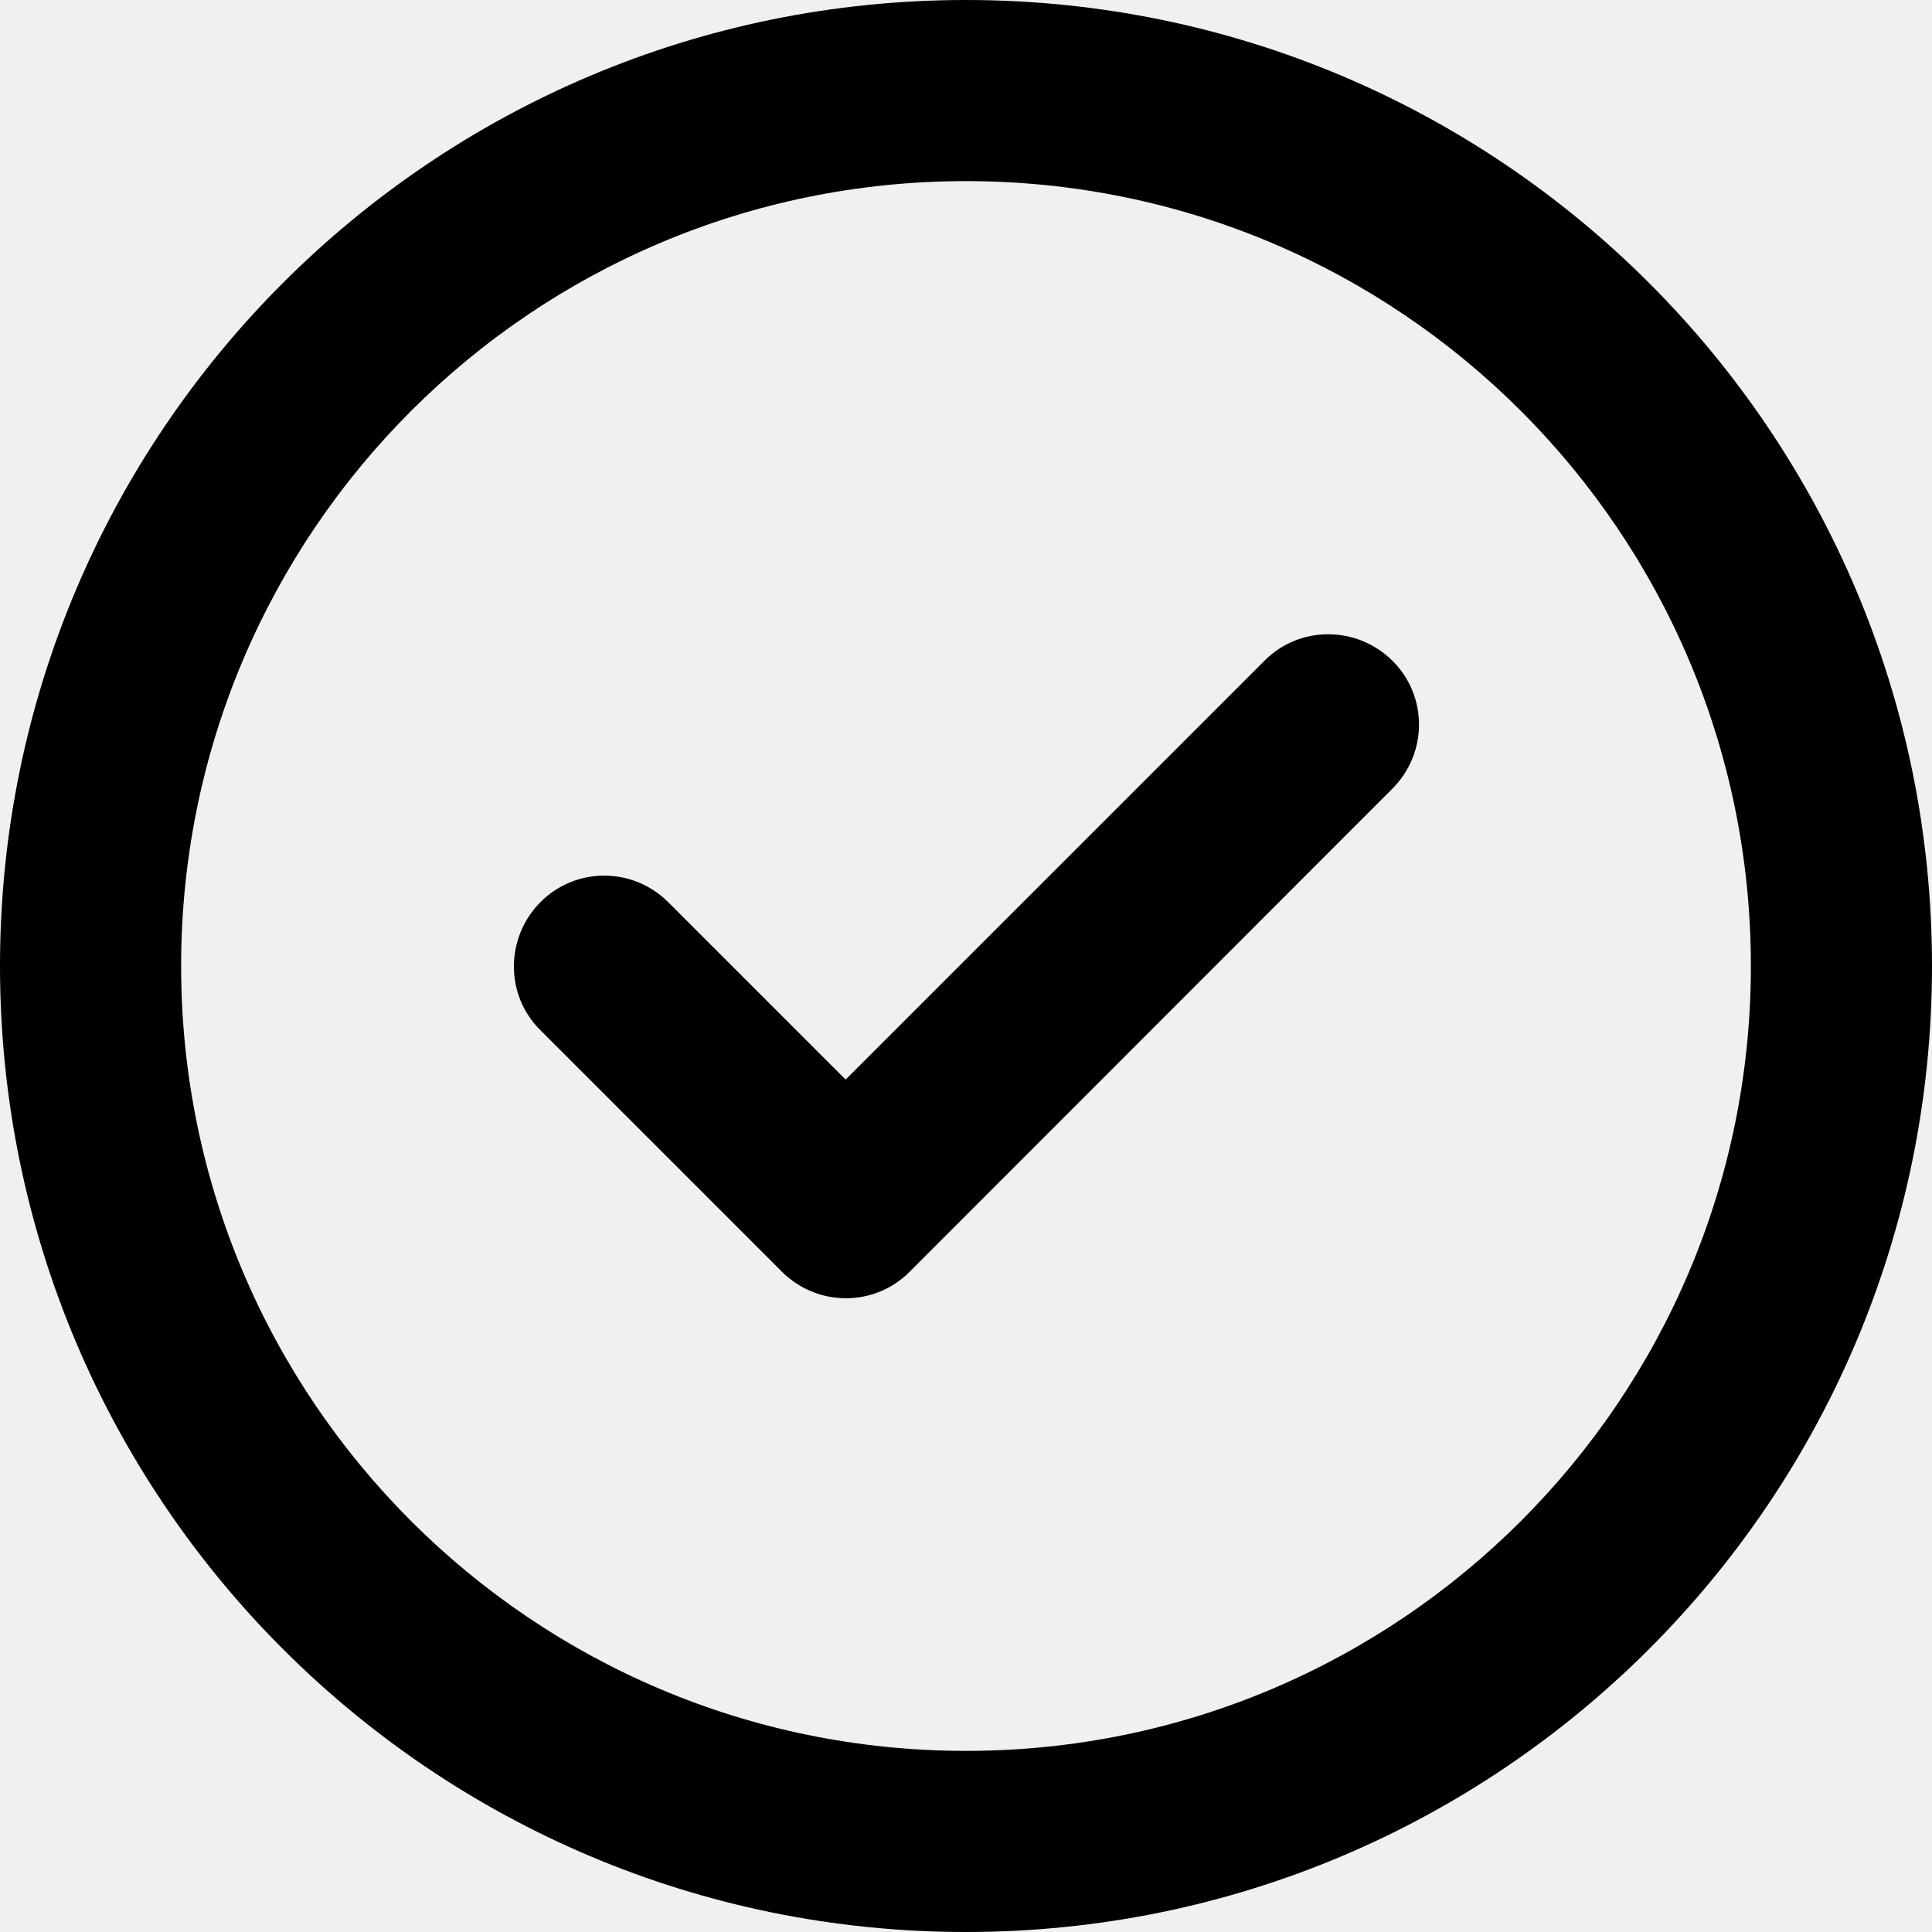
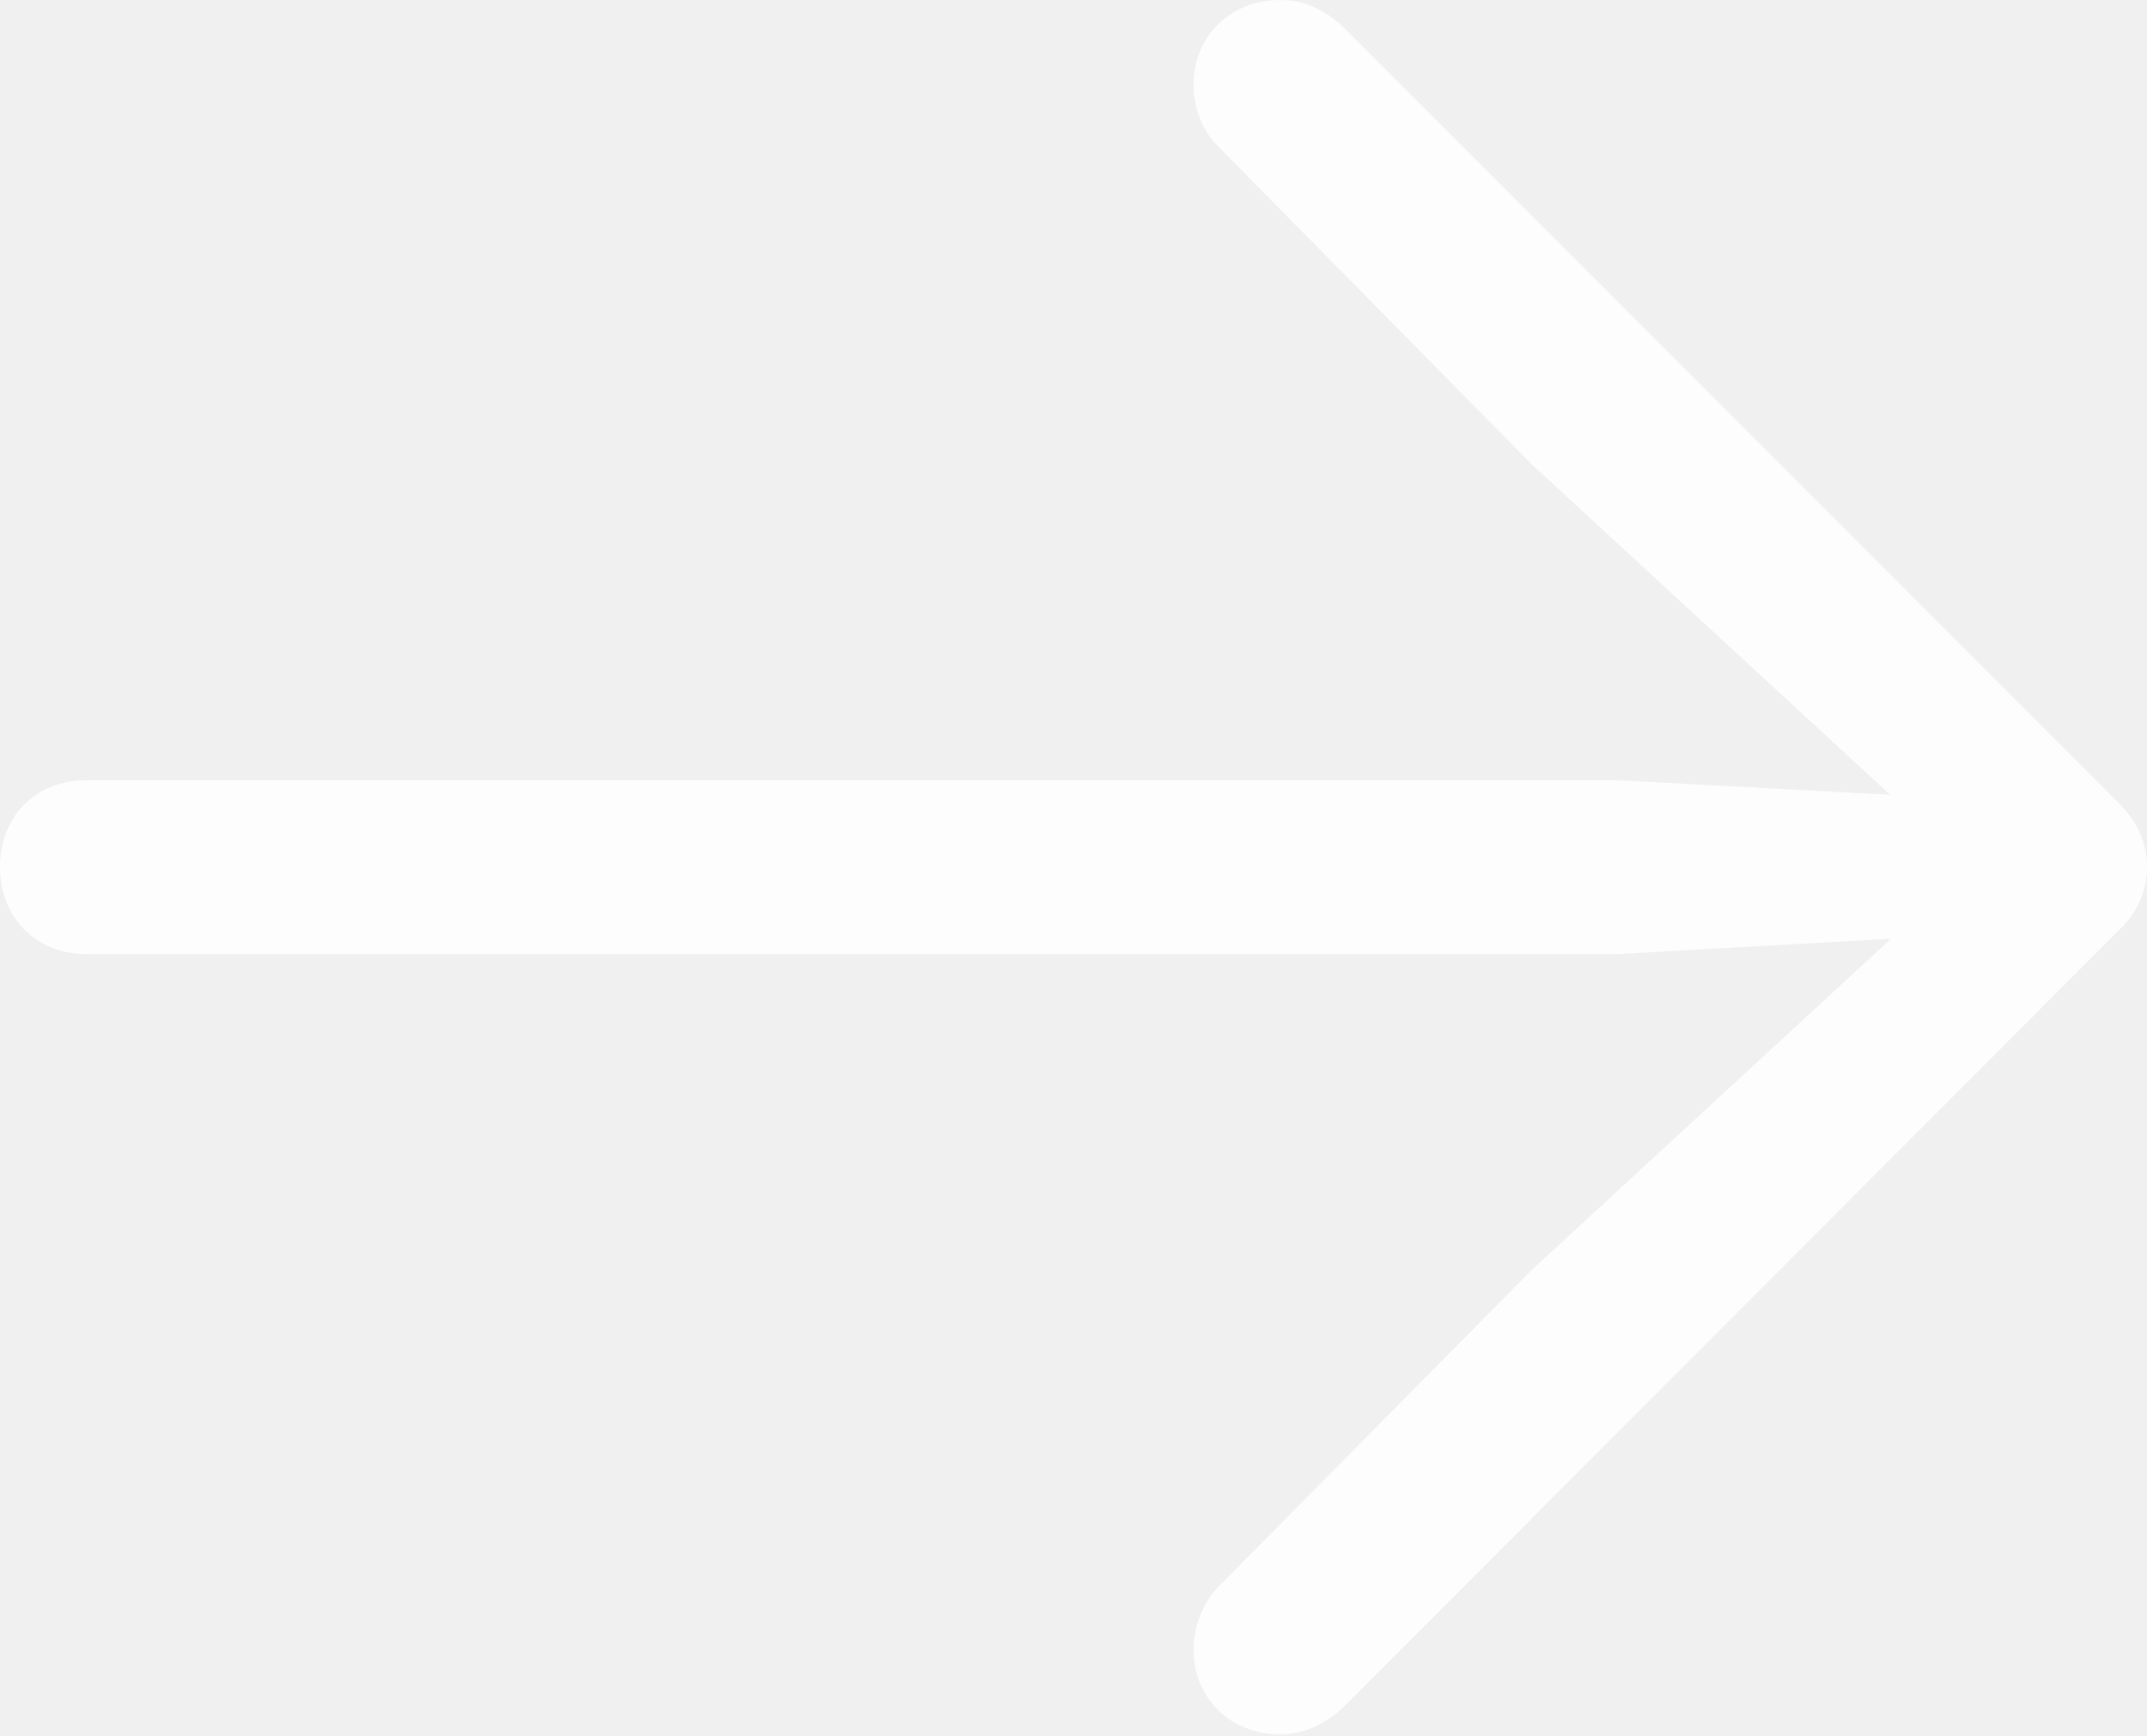
- <svg xmlns="http://www.w3.org/2000/svg" viewBox="0 0 512 512">
-   <path d="M256 48a208 208 0 1 1 0 416 208 208 0 1 1 0-416zm0 464A256 256 0 1 0 256 0a256 256 0 1 0 0 512zM369 209c9.4-9.4 9.4-24.6 0-33.9s-24.6-9.4-33.9 0l-111 111-47-47c-9.4-9.4-24.6-9.4-33.9 0s-9.4 24.6 0 33.9l64 64c9.4 9.4 24.6 9.4 33.9 0L369 209z" />
+ <svg xmlns="http://www.w3.org/2000/svg" version="1.1" viewBox="0 0 299.5 242.125">
+   <g>
+     <rect height="242.125" opacity="0" width="299.5" x="0" y="0" />
+     <path d="M178.5 242C181.75 242 184.625 240.75 187.375 238.25L295.375 130C298.125 127.5 299.5 124.375 299.5 121C299.5 117.625 298.125 114.5 295.375 111.875L188 4.375C184.75 1.125 181.75 0 178.5 0C171.75 0 166.5 5 166.5 11.75C166.5 15 167.625 18.125 169.875 20.375L213.625 64.75L274.625 121L213.625 177.25L169.875 221.5C167.75 223.75 166.5 227 166.5 230.25C166.5 237 171.75 242 178.5 242ZM12 133.125L225.75 133.125L274.75 130.375C280.5 130 284.375 126.5 284.375 121C284.375 115.375 280.5 111.875 274.875 111.5L225.75 108.875L12 108.875C5 108.875 0 113.875 0 121C0 128 5 133.125 12 133.125Z" fill="white" fill-opacity="0.85" />
+   </g>
</svg>
